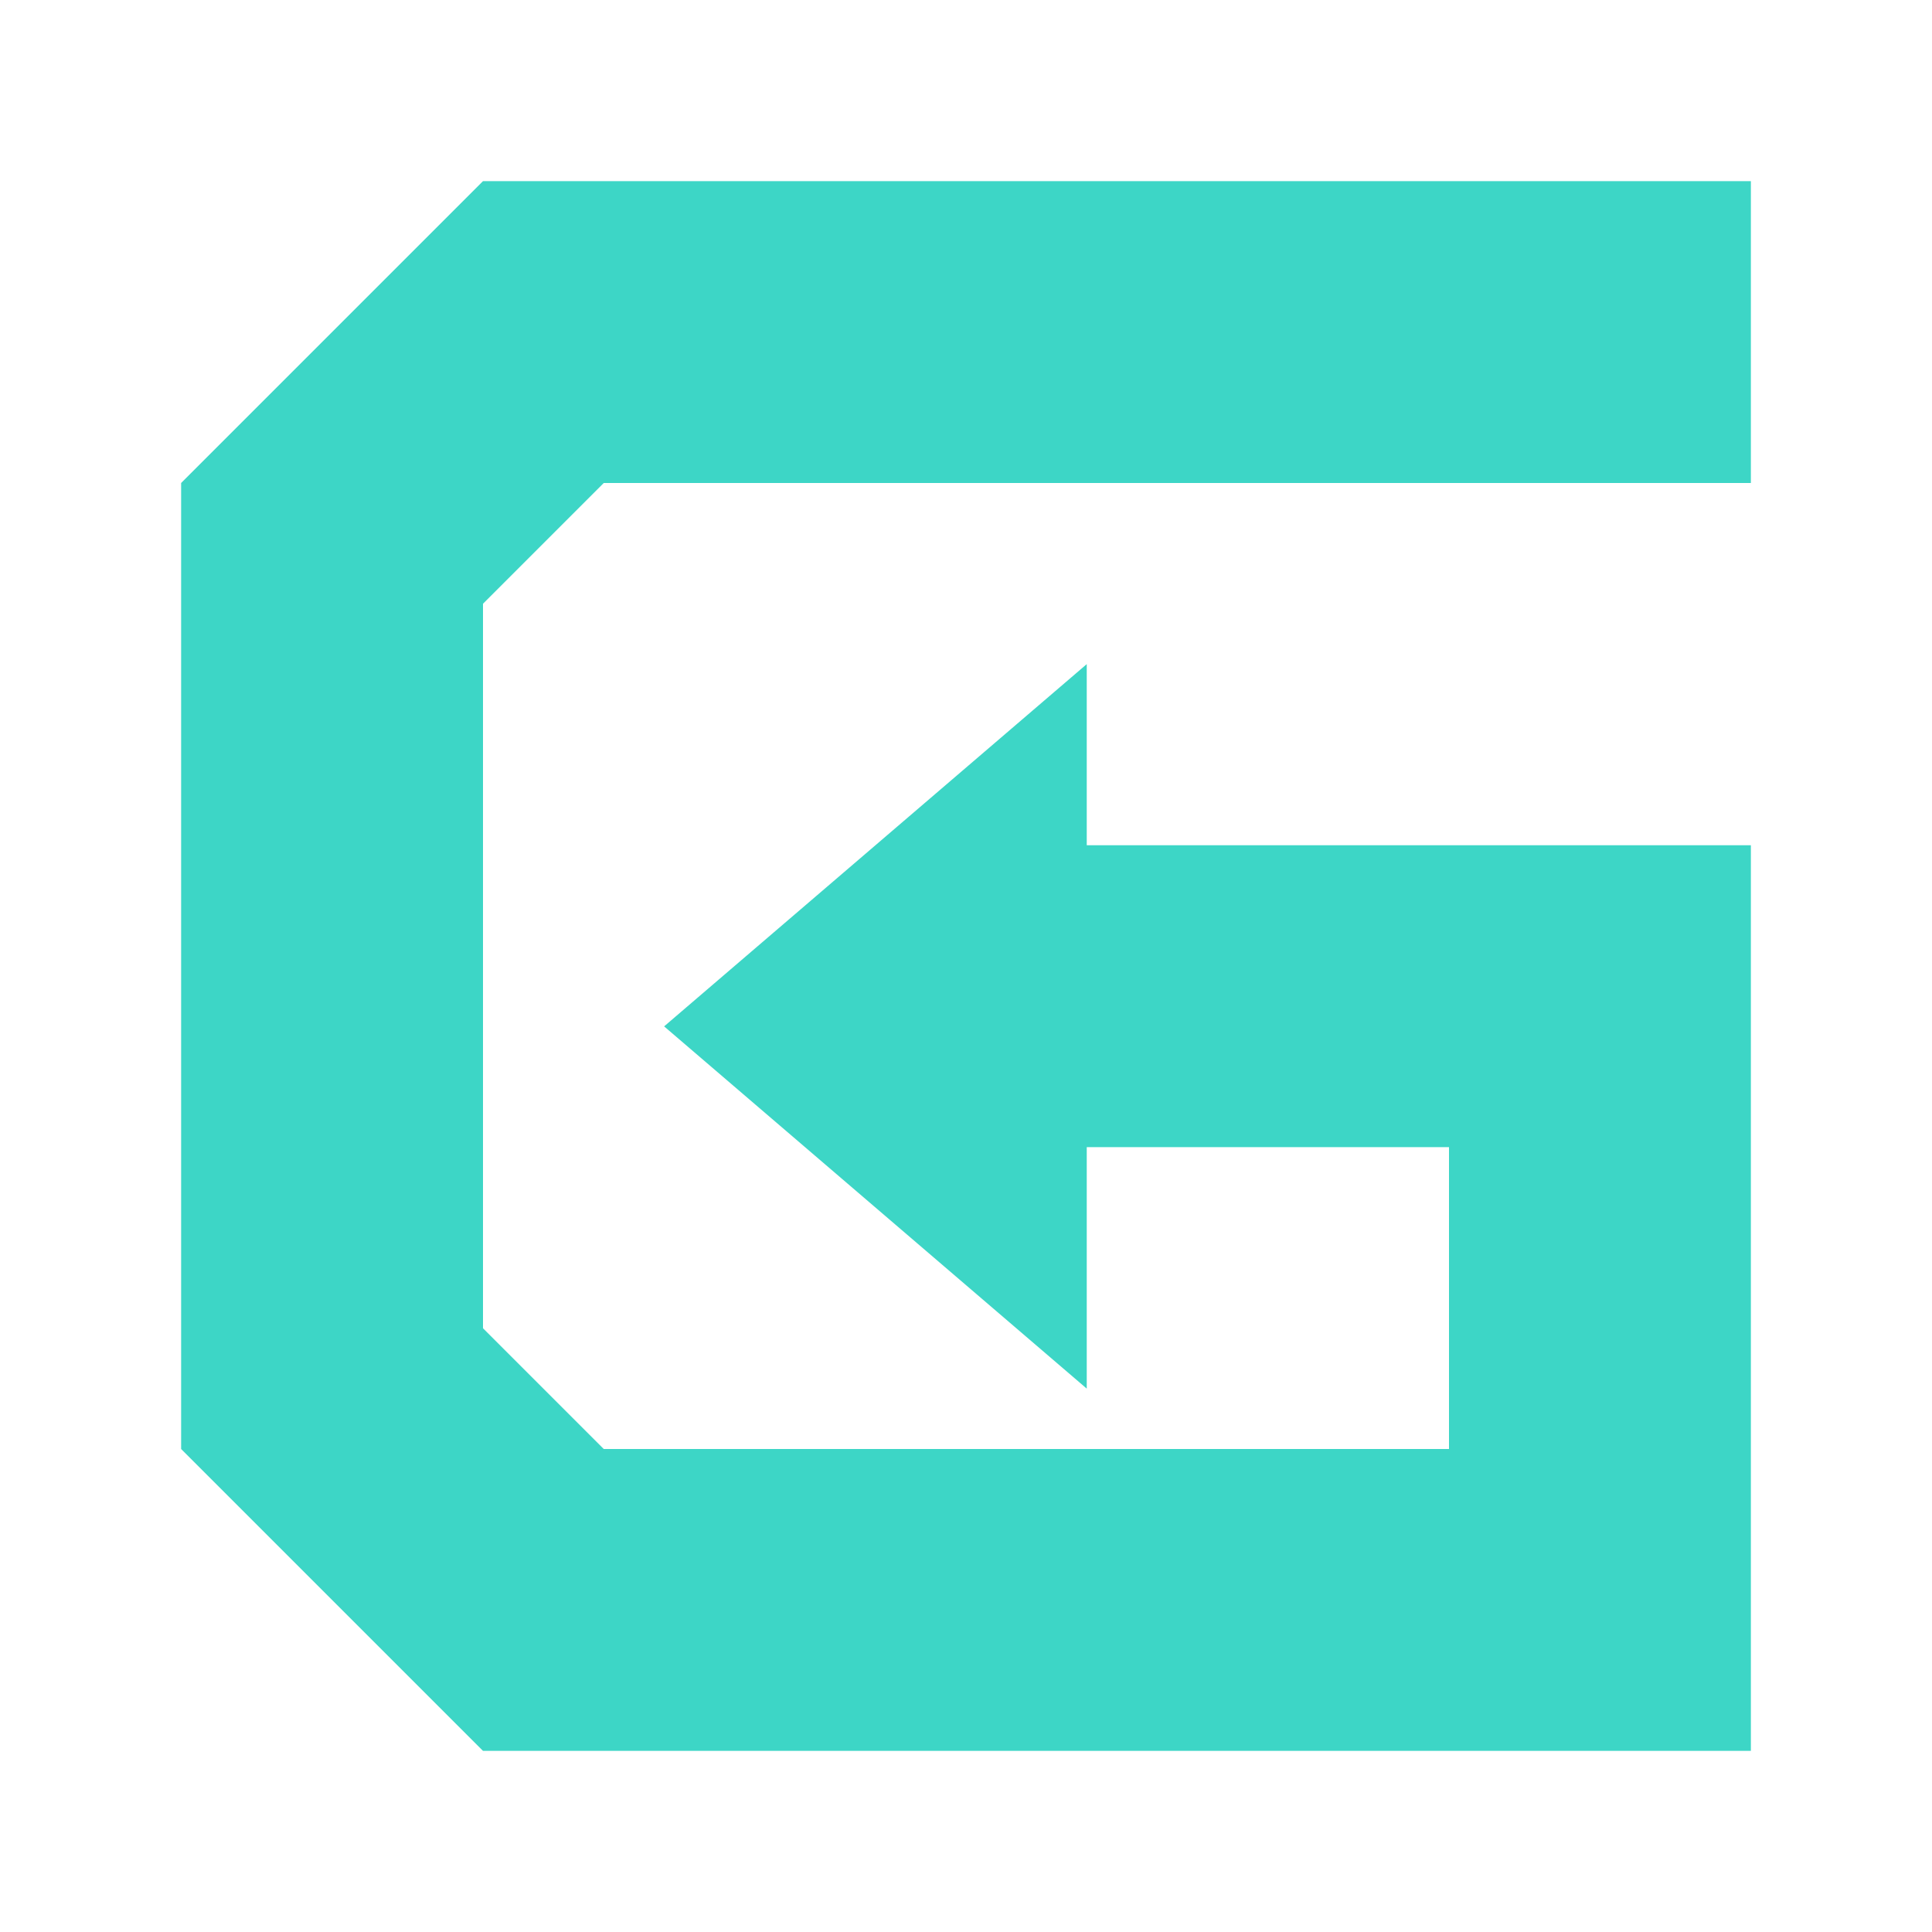
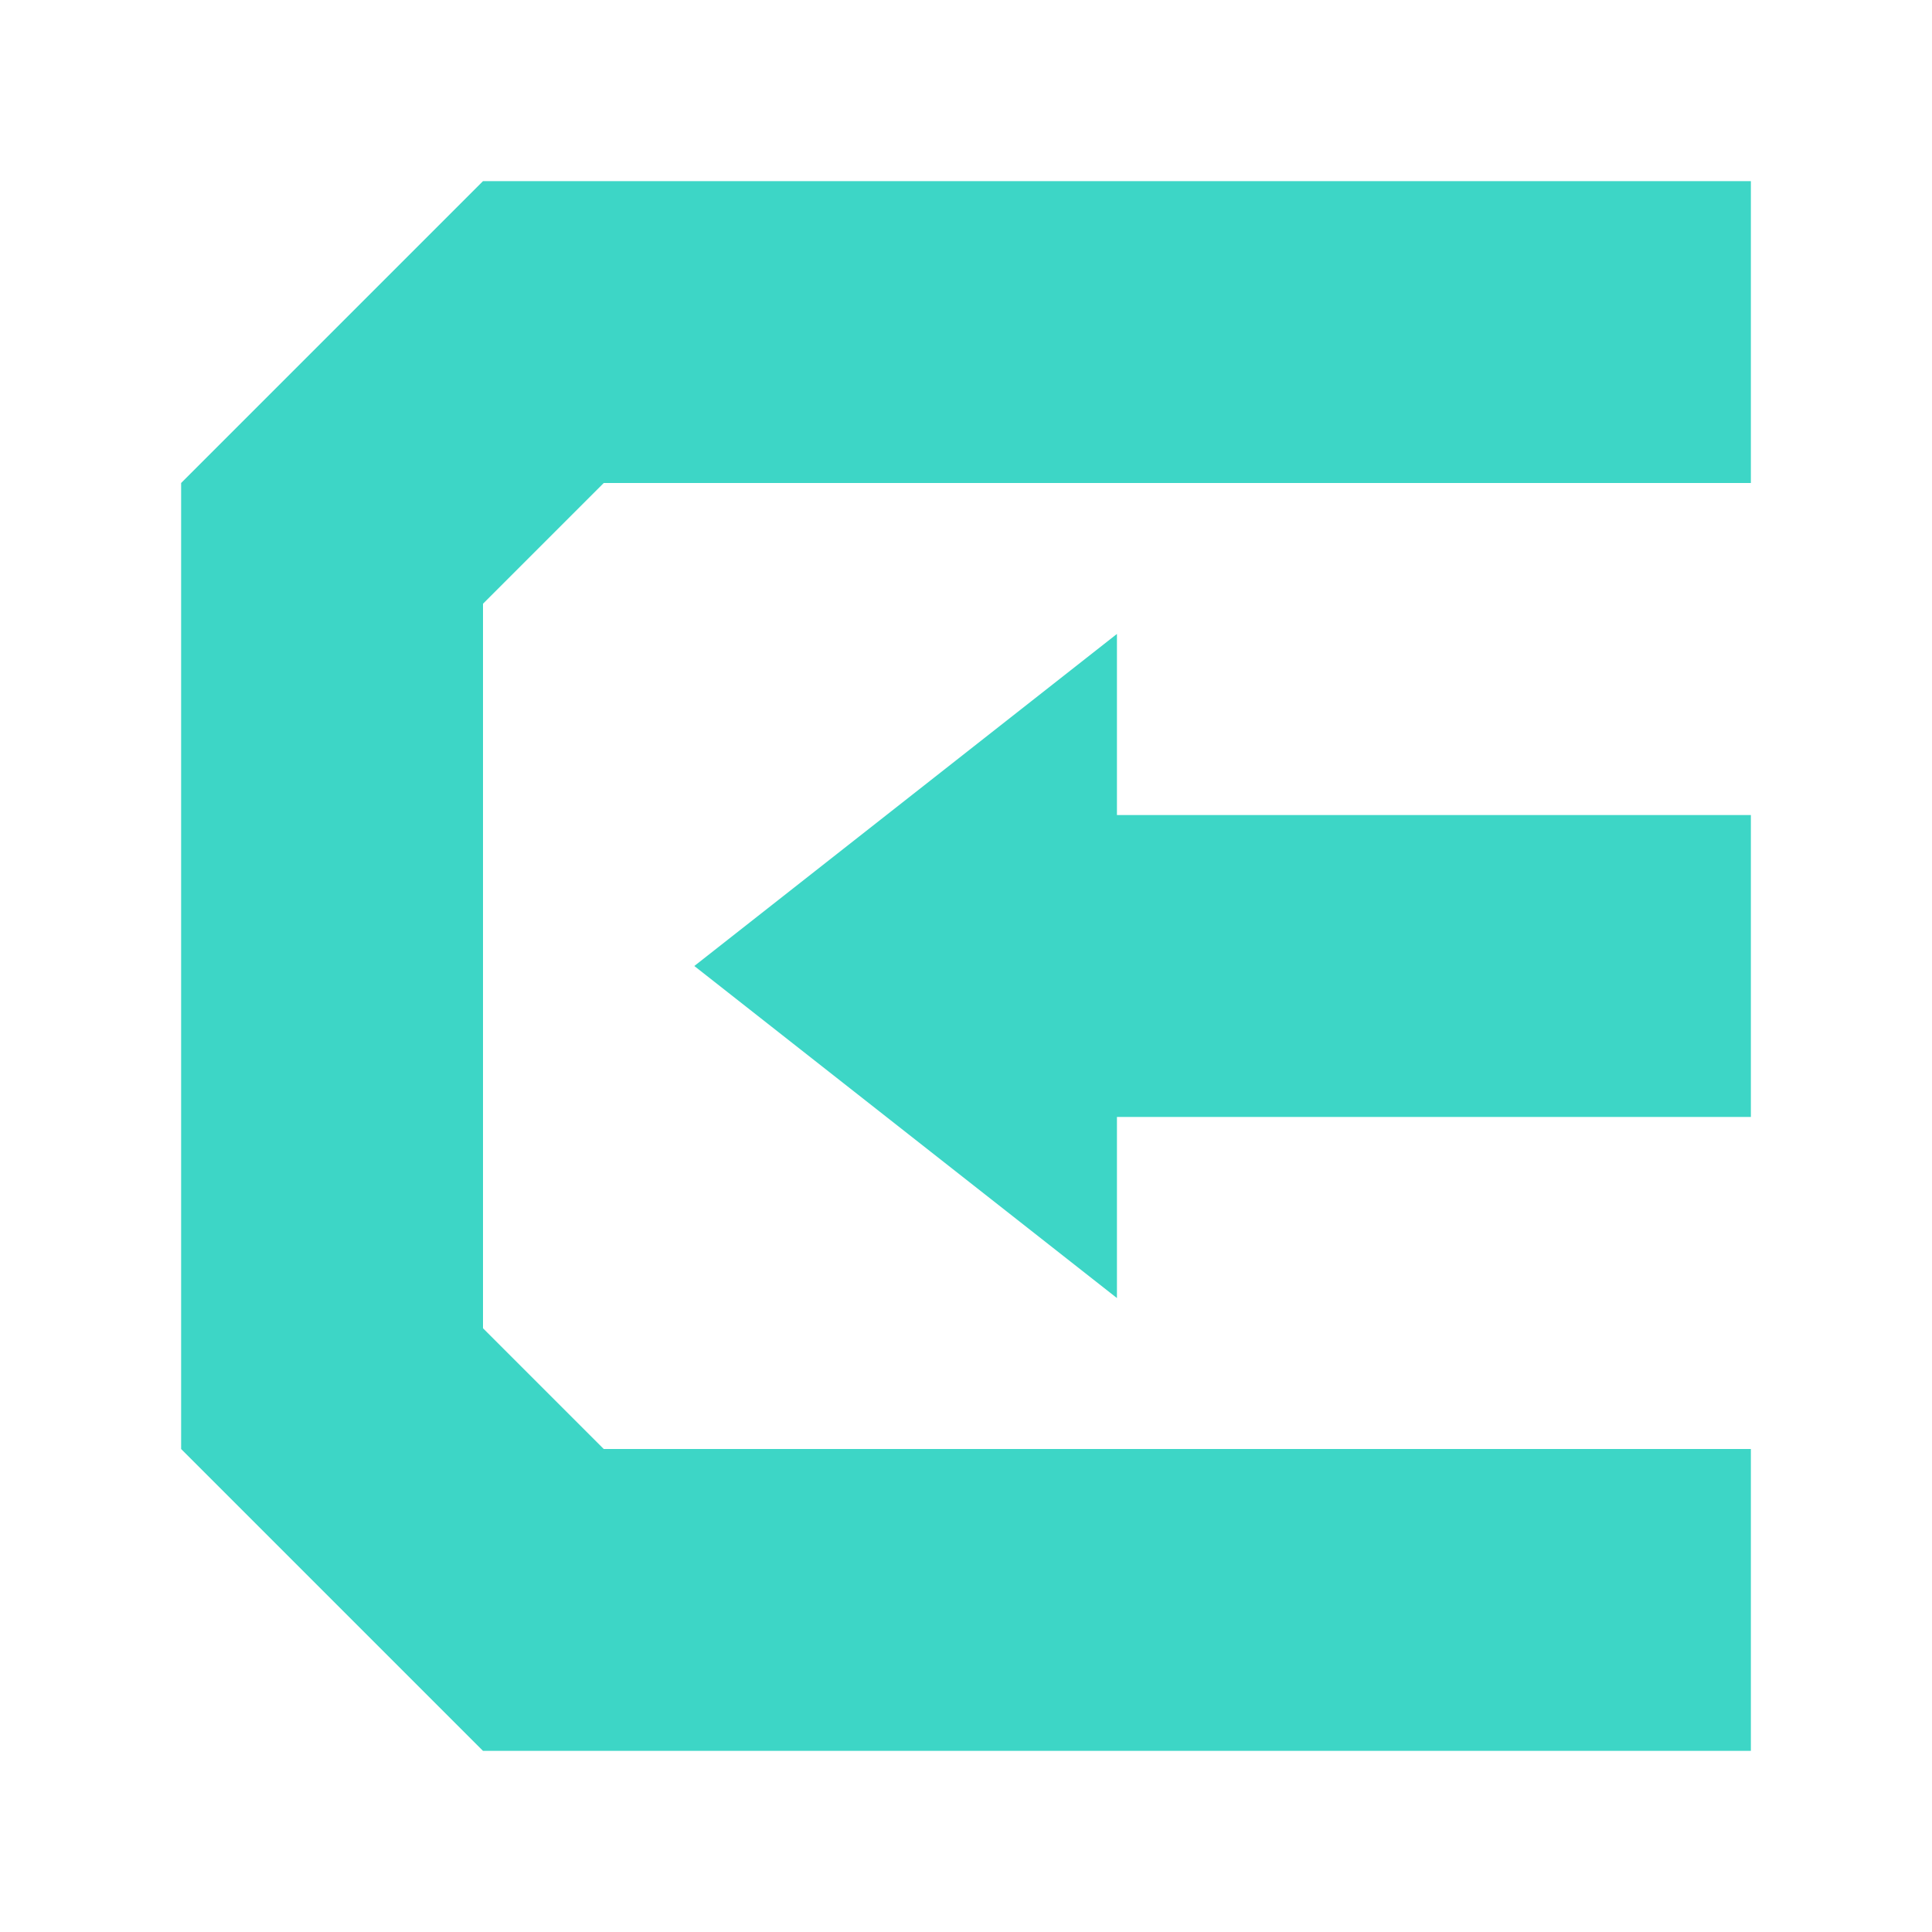
- <svg xmlns="http://www.w3.org/2000/svg" viewBox="0 0 256 256" width="256" height="256" role="img" aria-label="GGI A: angular G with left-facing inner arrow">
-   <path fill="#3dd6c6" d="M232 24H64L24 64V192L64 232H232V112H144V88L88 136L144 184V152H192V192H80L64 176V80L80 64H232Z" />
+ <svg xmlns="http://www.w3.org/2000/svg" viewBox="0 0 256 256" width="256" height="256" role="img" aria-label="EZ Hanseikai: E with back arrow">
+   <path fill="#3dd6c6" d="M232 24H64L24 64V192L64 232H232V192H80L64 176V80L80 64H232ZM232 108H148V84L92 128L148 172V148H232Z" />
</svg>
